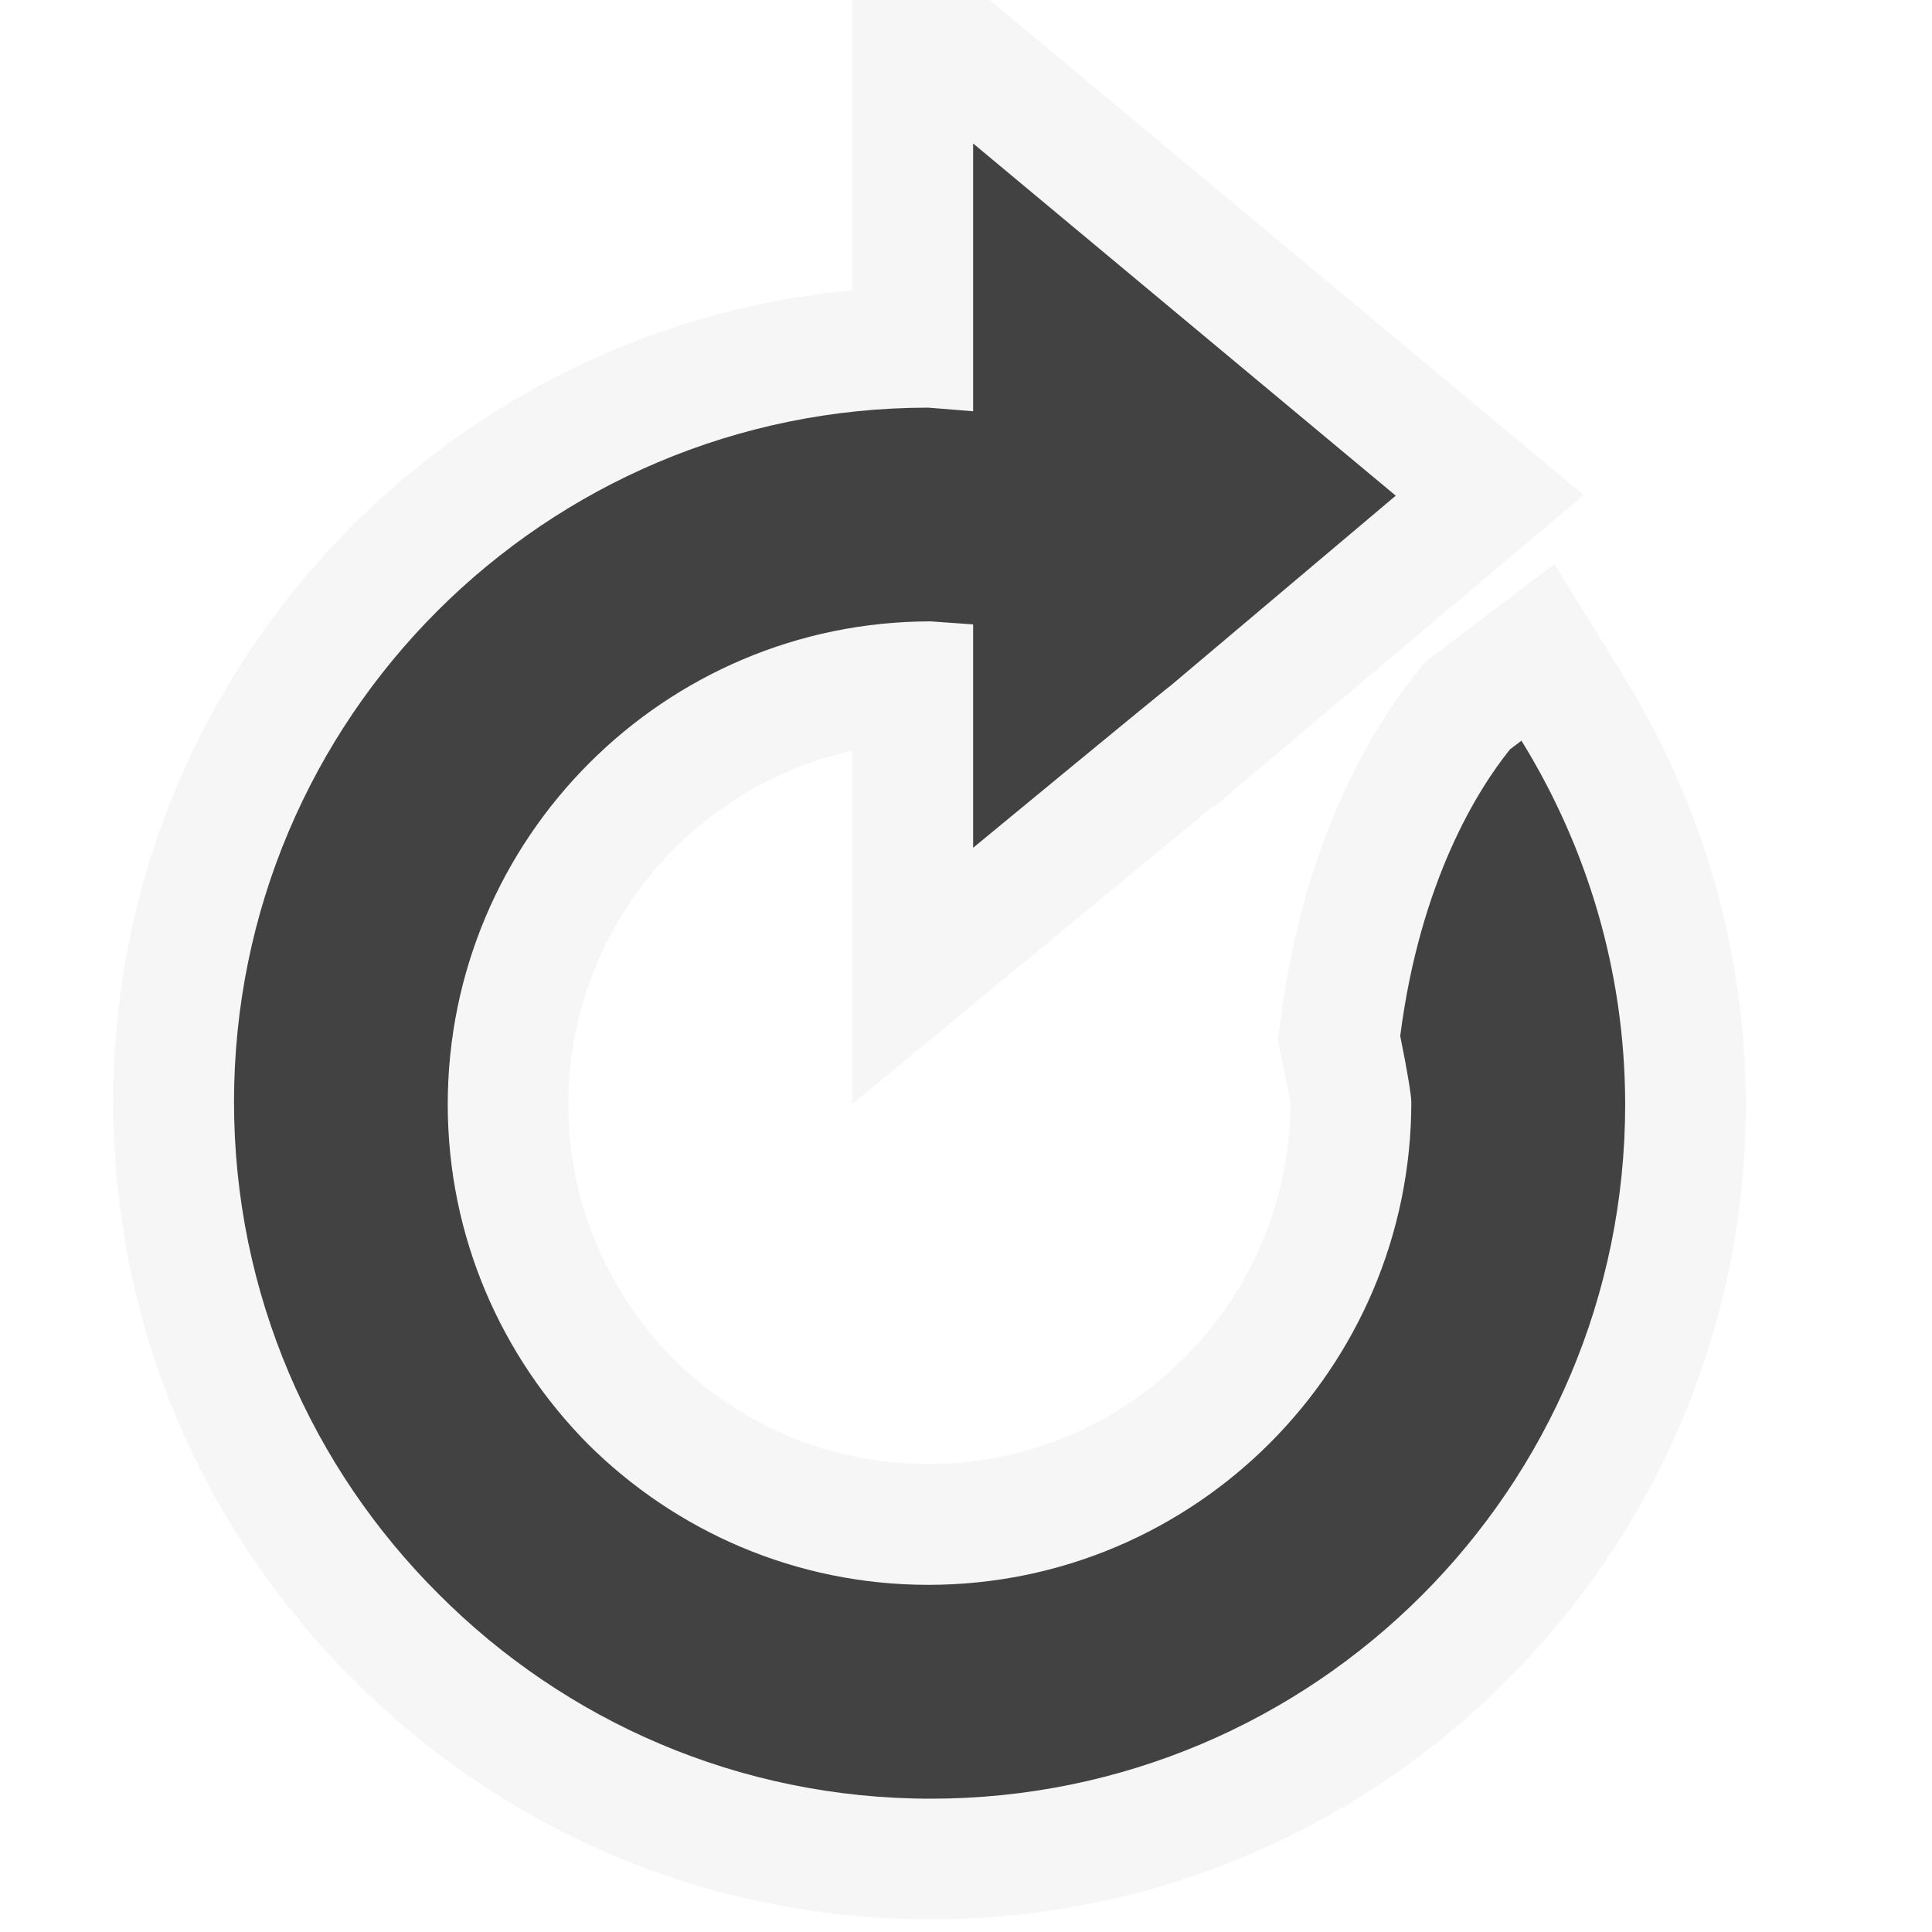
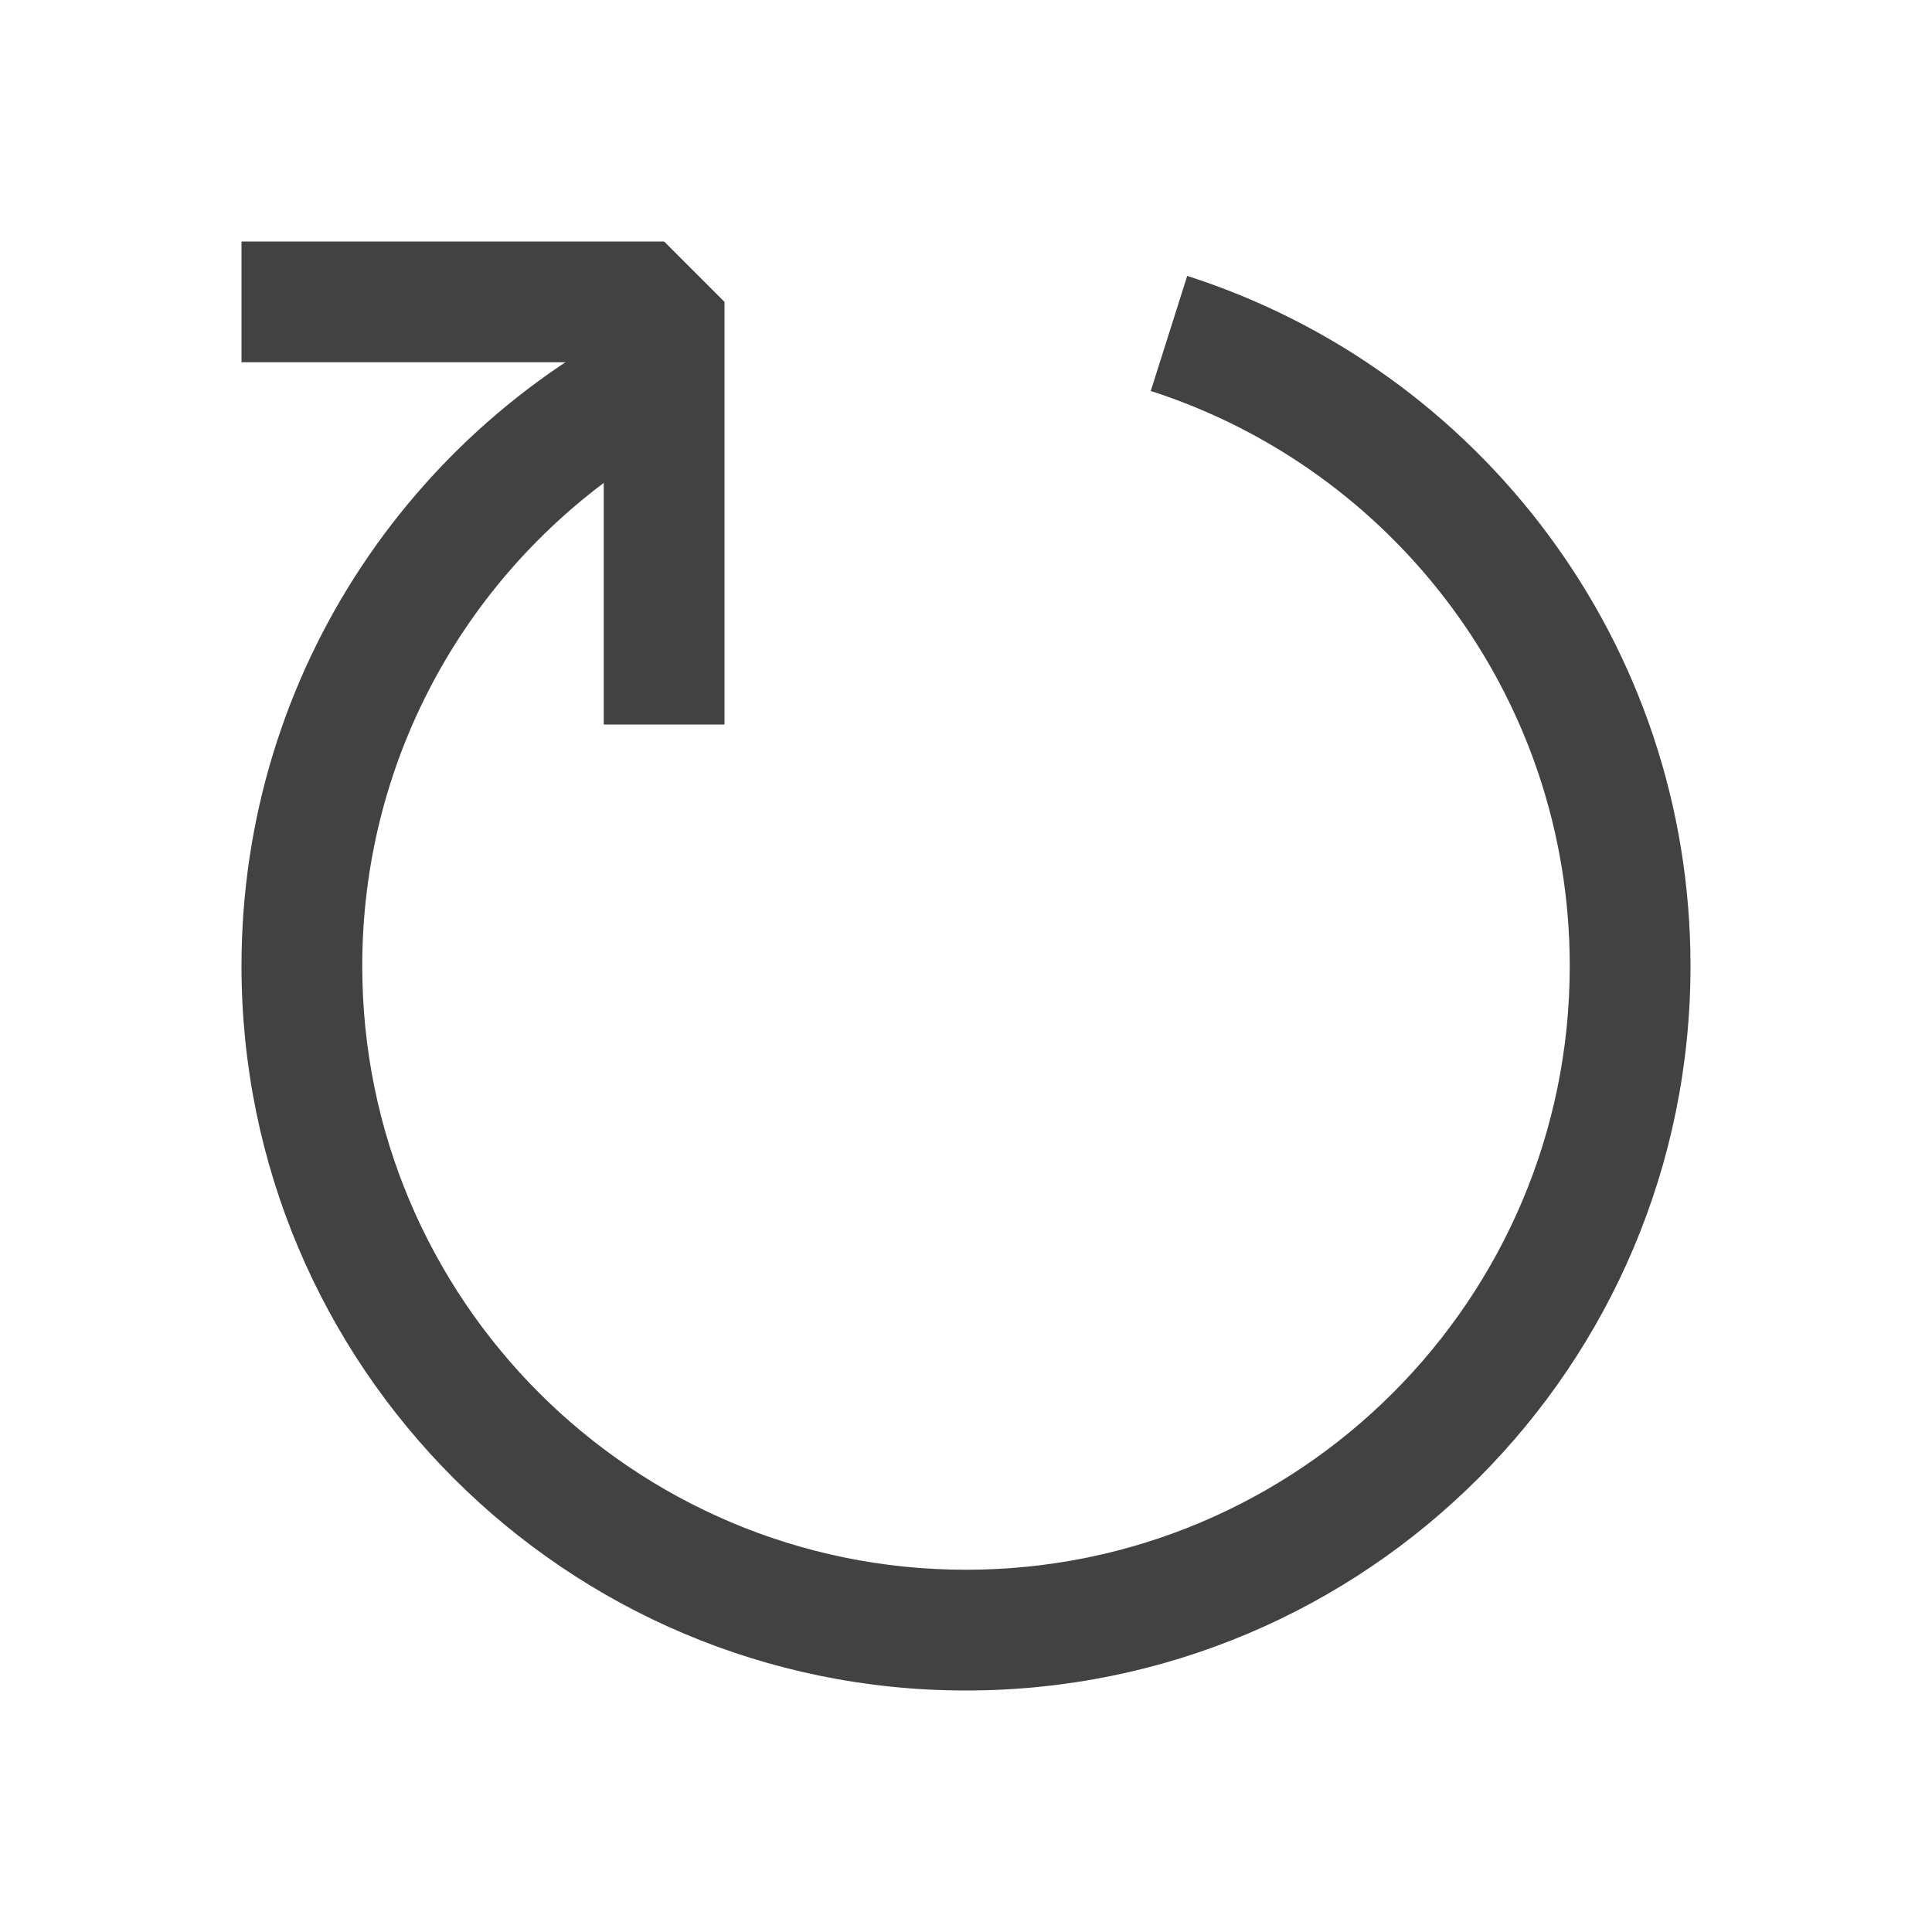
- <svg xmlns="http://www.w3.org/2000/svg" width="16" height="16">
-   <path d="M13.451 5.609l-.579-.939-1.068.812-.076.094c-.335.415-.927 1.341-1.124 2.876l-.021.165.033.163.071.345c0 1.654-1.346 3-3 3-.795 0-1.545-.311-2.107-.868-.563-.567-.873-1.317-.873-2.111 0-1.431 1.007-2.632 2.351-2.929v2.926s2.528-2.087 2.984-2.461h.012l3.061-2.582-4.919-4.1h-1.137v2.404c-3.429.318-6.121 3.211-6.121 6.721 0 1.809.707 3.508 1.986 4.782 1.277 1.282 2.976 1.988 4.784 1.988 3.722 0 6.75-3.028 6.75-6.75 0-1.245-.349-2.468-1.007-3.536z" fill="#F6F6F6" />
-   <path d="M12.6 6.134l-.094.071c-.269.333-.746 1.096-.91 2.375.057.277.092.495.092.545 0 2.206-1.794 4-4 4-1.098 0-2.093-.445-2.817-1.164-.718-.724-1.163-1.718-1.163-2.815 0-2.206 1.794-4 4-4l.351.025v1.85s1.626-1.342 1.631-1.339l1.869-1.577-3.5-2.917v2.218l-.371-.03c-3.176 0-5.75 2.574-5.75 5.75 0 1.593.648 3.034 1.695 4.076 1.042 1.046 2.482 1.694 4.076 1.694 3.176 0 5.75-2.574 5.75-5.75-.001-1.106-.318-2.135-.859-3.012z" fill="#424242" />
+ <svg xmlns="http://www.w3.org/2000/svg" width="16" height="16" viewBox="0 0 16 16" fill="none">
+   <path fill-rule="evenodd" clip-rule="evenodd" d="M5.563 2.516C3.463 3.45 2 5.554 2 8C2 11.314 4.686 14 8 14C11.314 14 14 11.314 14 8C14 5.325 12.25 3.059 9.832 2.285L9.53 3.238C11.543 3.885 13 5.772 13 8C13 10.761 10.761 13 8 13C5.239 13 3 10.761 3 8C3 6.311 3.837 4.818 5.12 3.912L5.563 2.516Z" fill="#424242" />
+   <path fill-rule="evenodd" clip-rule="evenodd" d="M5 3H2V2H5.5L6 2.5V6H5V3Z" fill="#424242" />
</svg>
